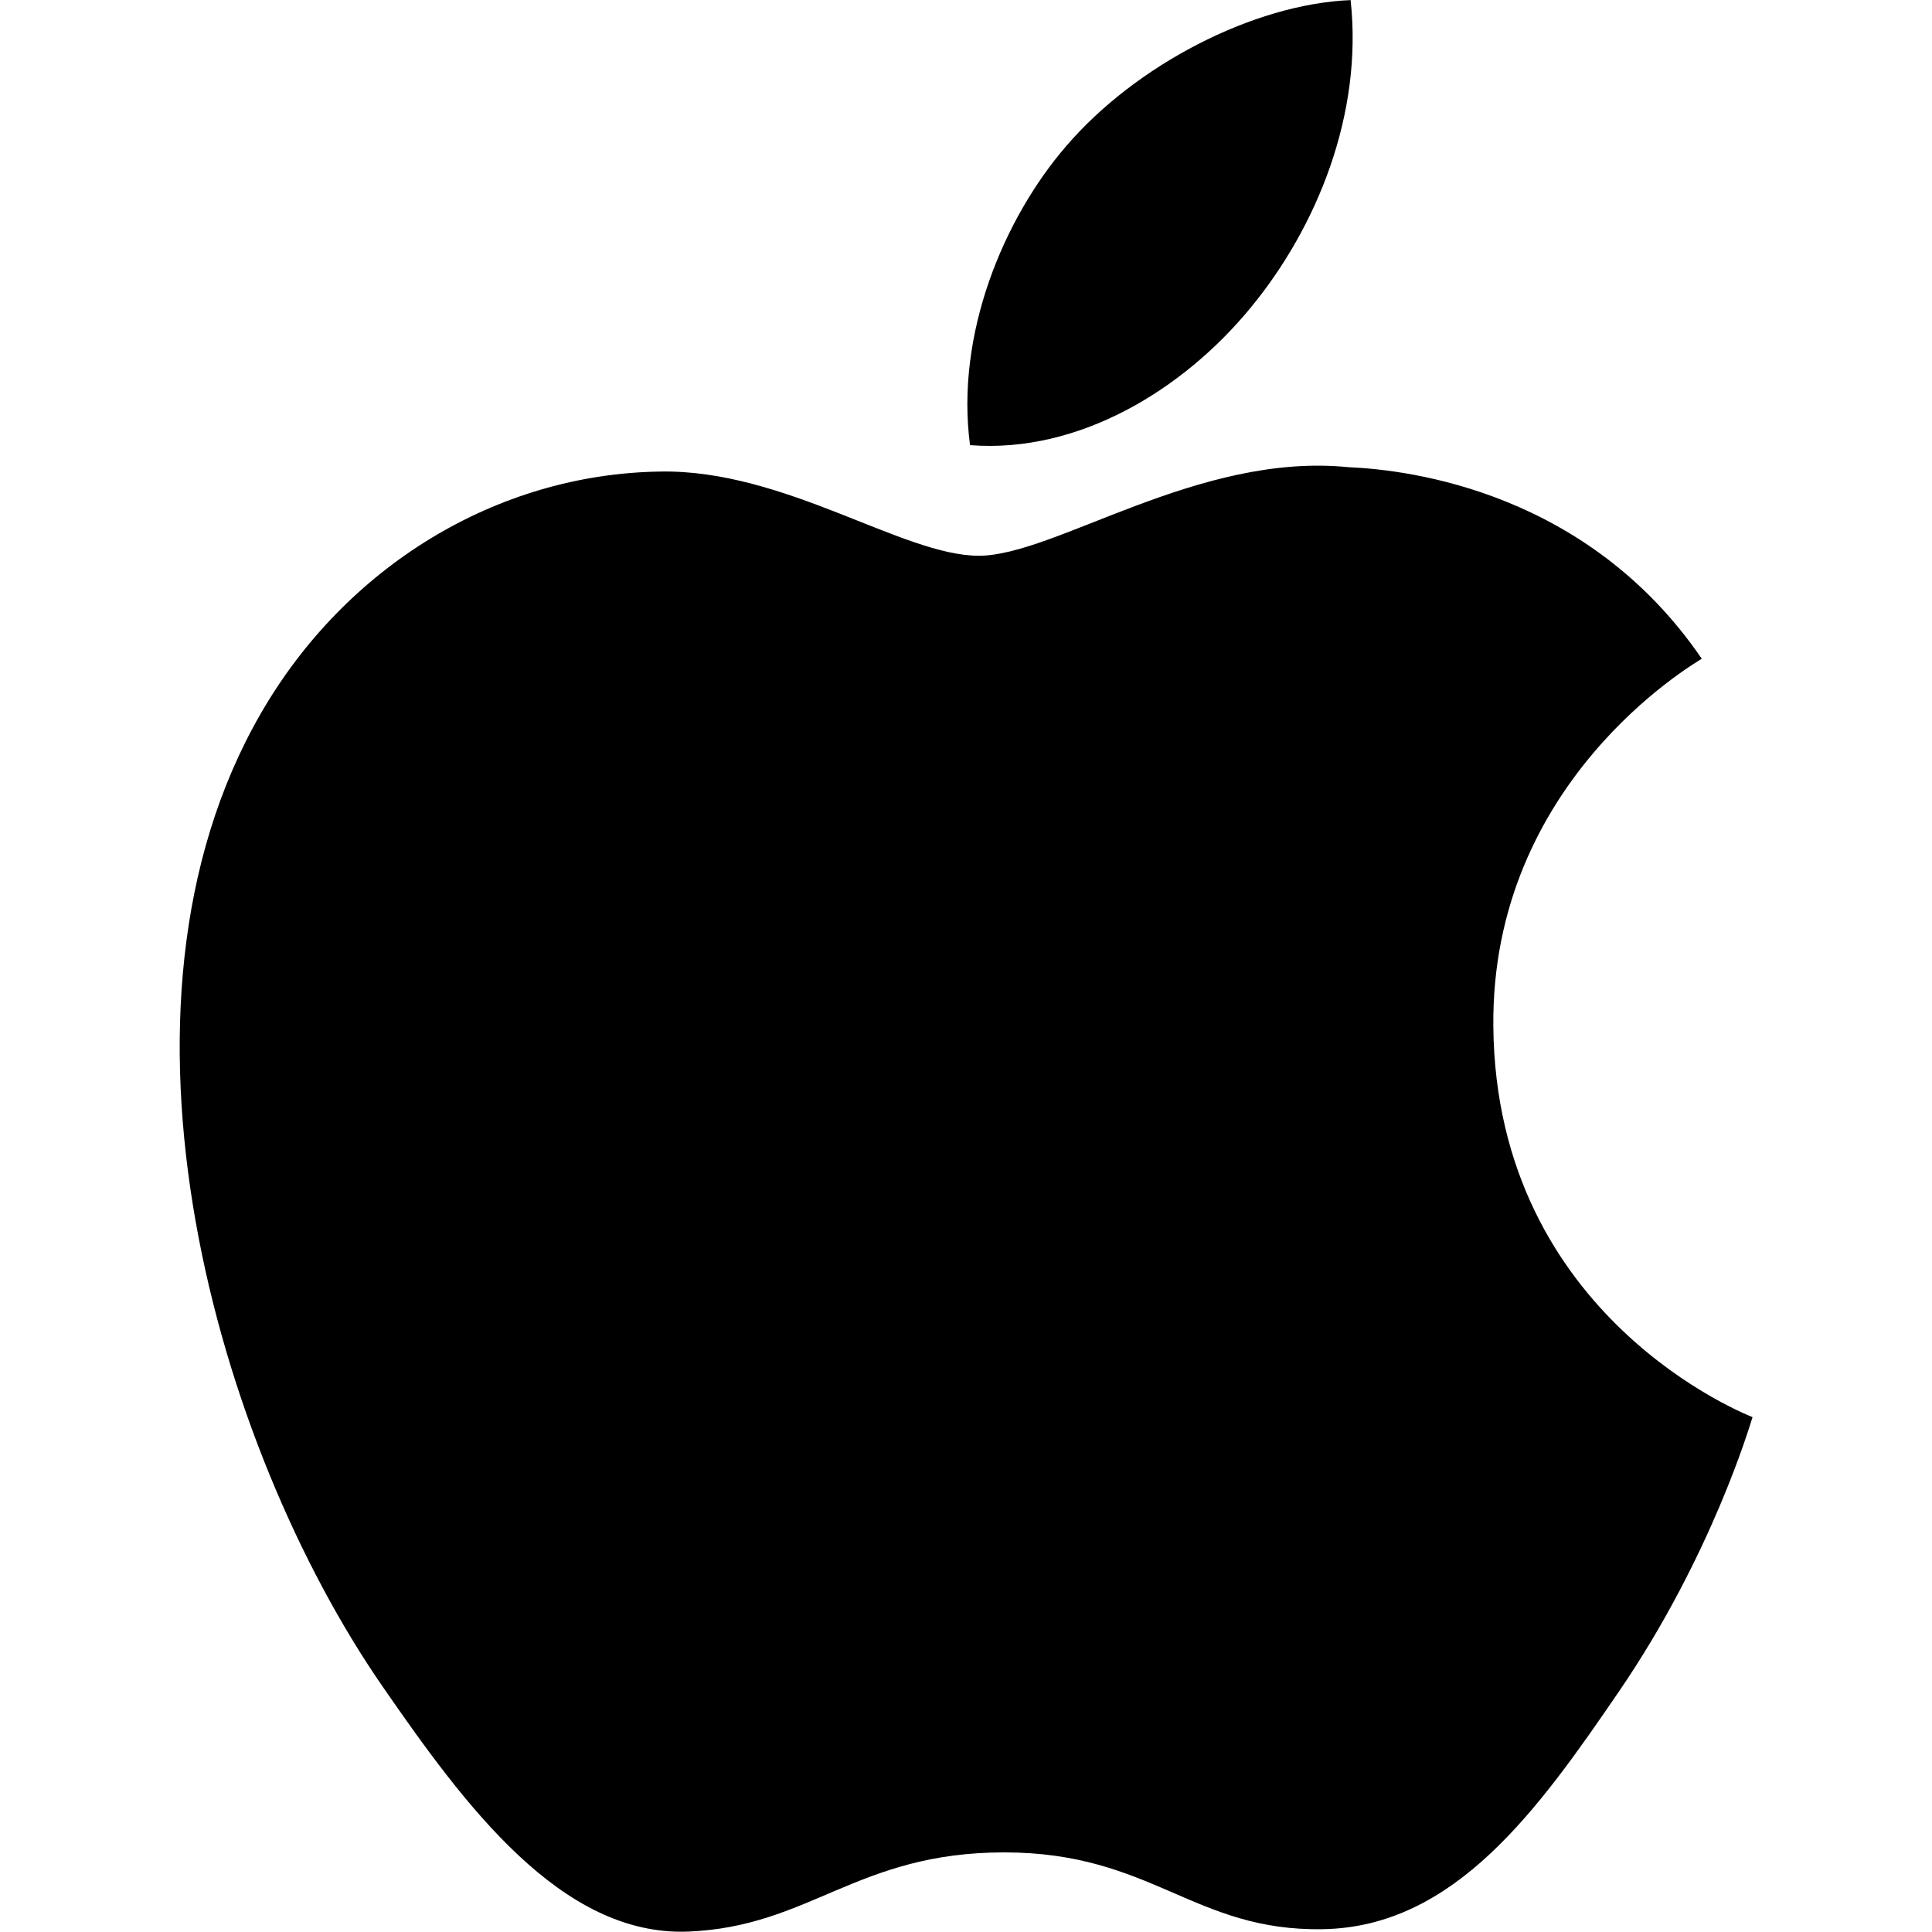
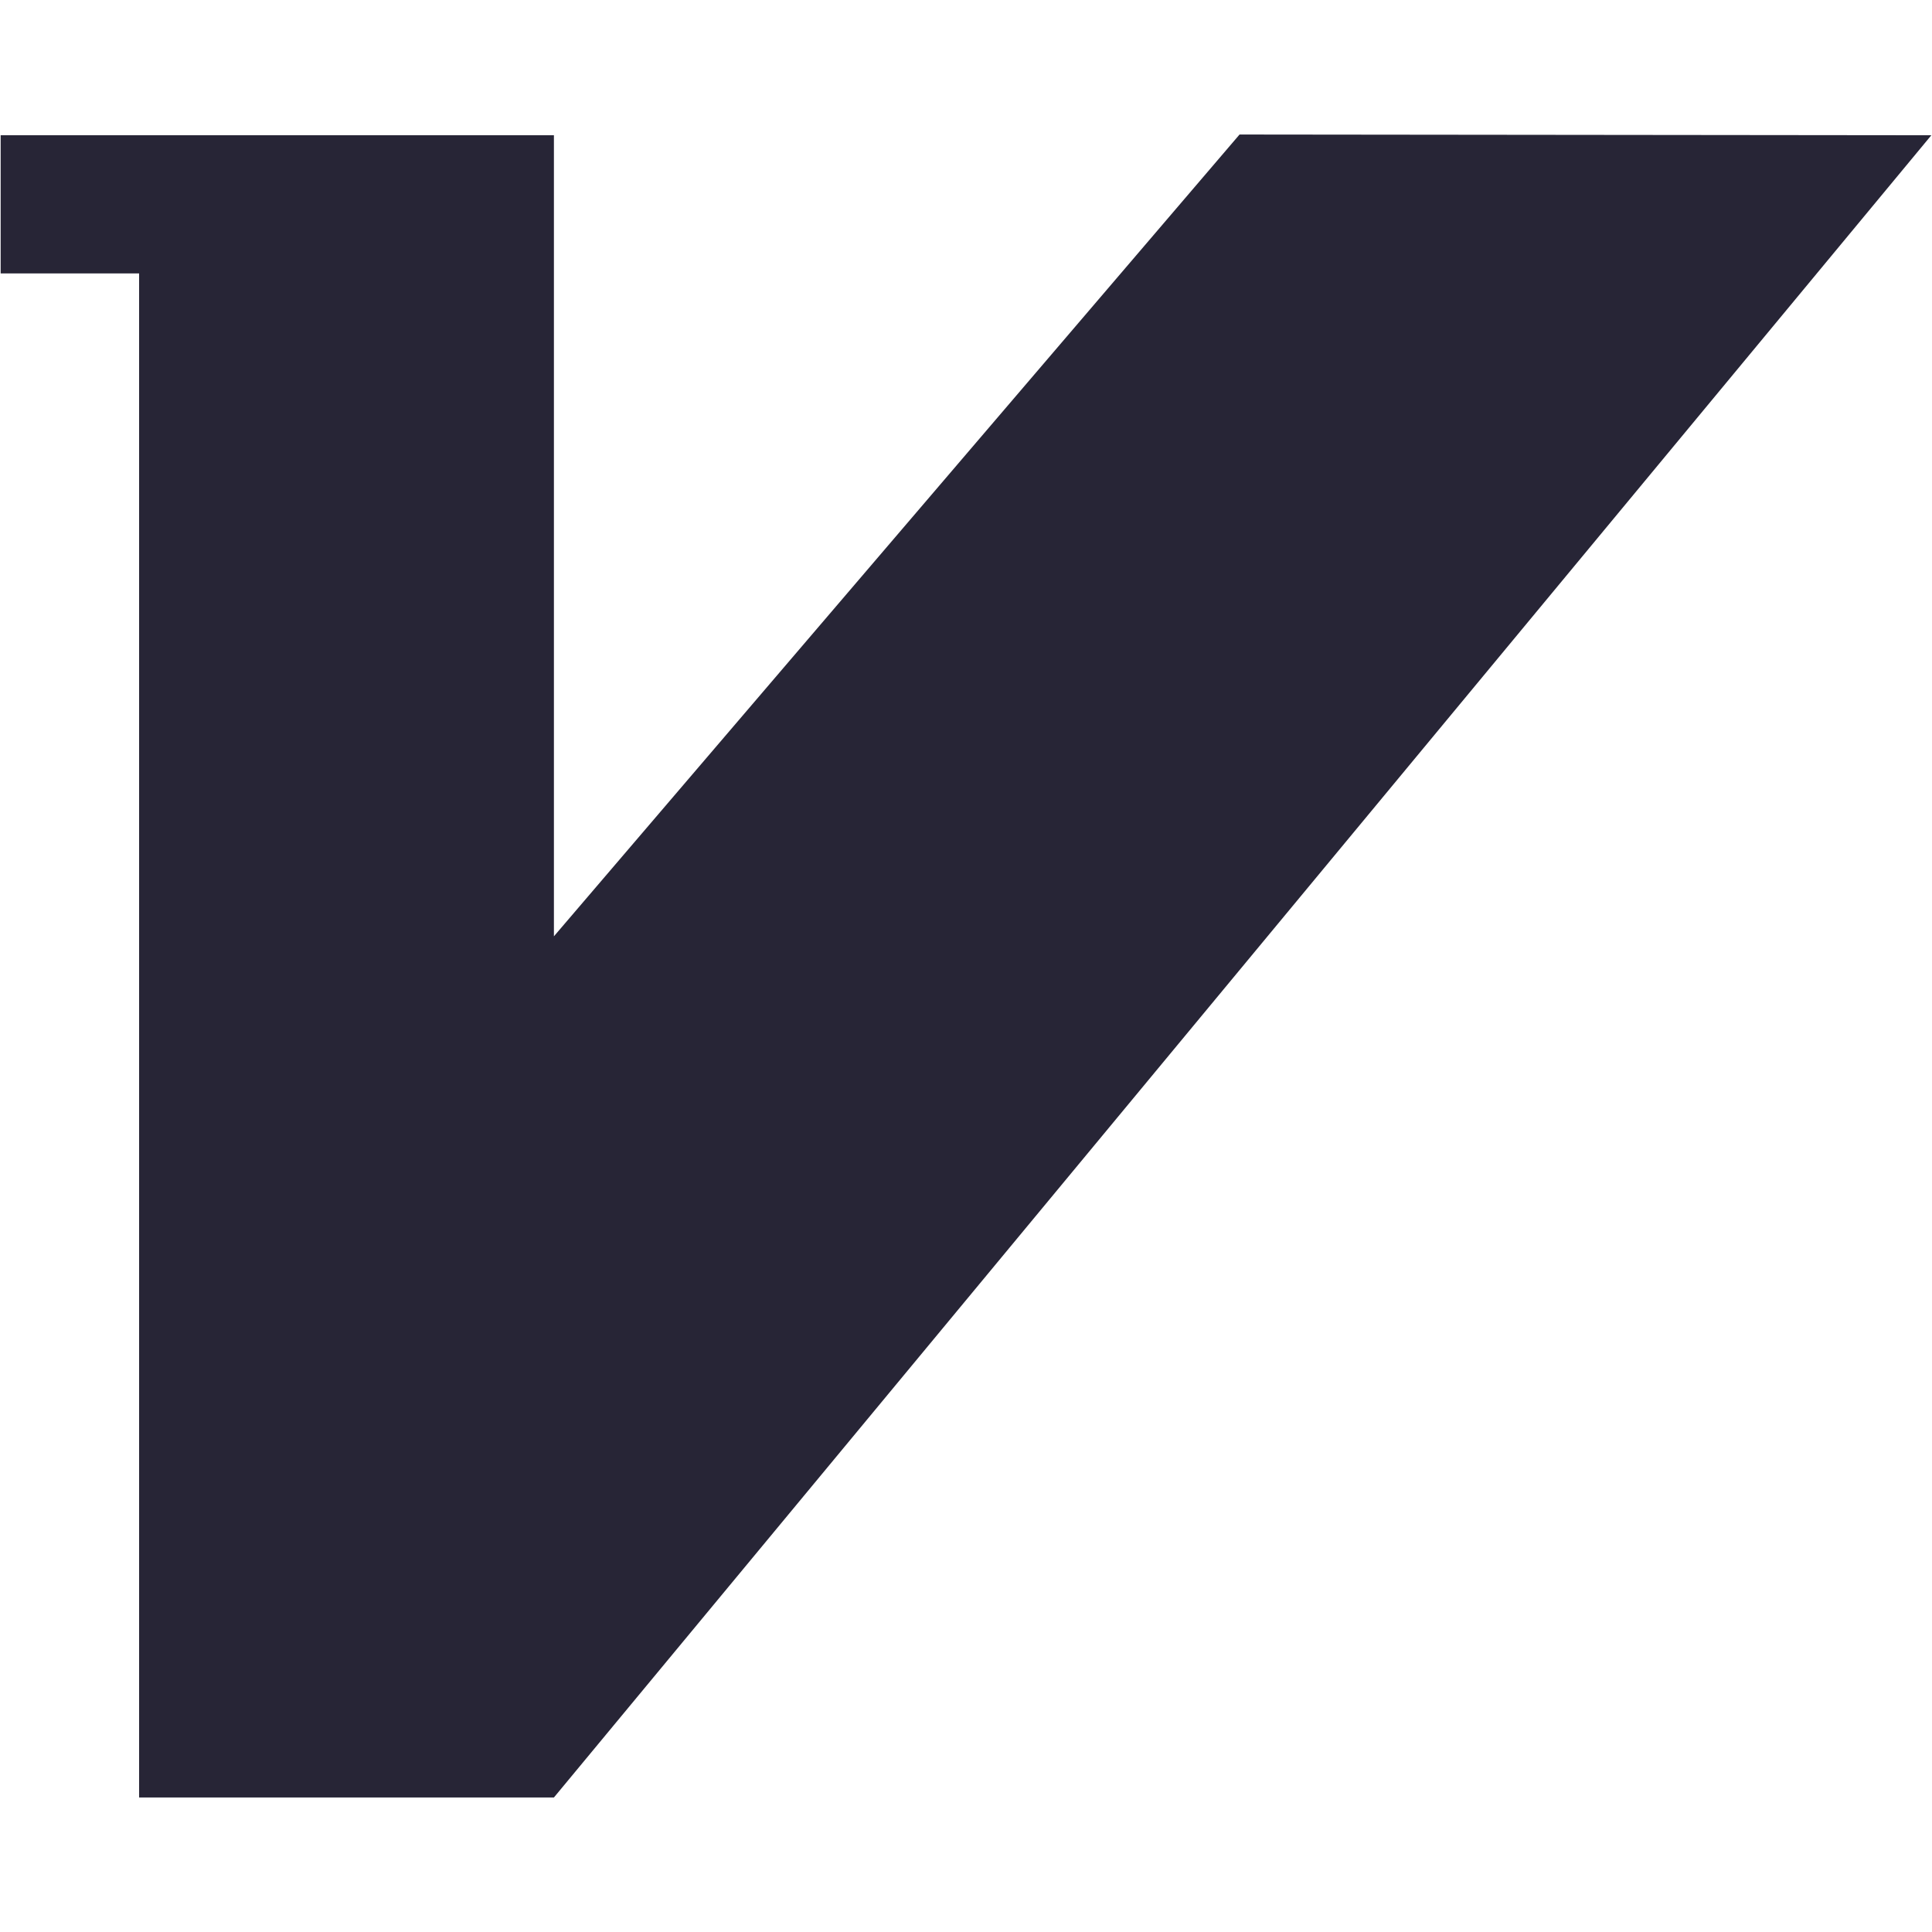
- <svg xmlns="http://www.w3.org/2000/svg" t="1686395693440" class="icon" viewBox="0 0 1024 1024" version="1.1" p-id="38711" width="39" height="39">
-   <path d="M901.957 349.127c-60.072-87.975-153.764-100.092-187.171-101.5-79.698-8.106-155.599 46.931-196.002 46.931-40.404 0-102.78-45.822-168.868-44.627-86.908 1.28-166.99 50.515-211.789 128.421-90.322 156.665-23.124 388.762 64.851 515.819 43.049 62.248 94.332 132.133 161.615 129.616 64.851-2.56 89.426-41.982 167.673-41.982 78.418 0 100.433 41.982 169.038 40.702 69.8-1.28 114.001-63.4 156.665-125.819 49.406-72.189 69.714-141.989 70.909-145.573-1.579-0.725-135.973-52.222-137.381-207.095-1.28-129.573 105.681-191.779 110.502-194.893zM715.853 0.043c-51.497 2.133-113.83 34.303-150.82 77.479-33.108 38.398-58.707 99.623-50.899 158.415 57.512 4.48 112.721-29.183 148.474-72.53 35.711-43.177 59.816-103.377 53.246-163.364z" fill="#000000" p-id="38712" />
+ <svg xmlns="http://www.w3.org/2000/svg" t="1686899063284" class="icon" viewBox="0 0 1024 1024" version="1.1" p-id="24657" width="39" height="39">
+   <path d="M1023.653 71.687 656.984 71.298 293.588 496.263 293.588 144.924 293.588 138.339 293.588 71.687 0.347 71.687 0.347 144.924 73.731 144.924 73.731 952.702 293.588 952.702 293.588 952.7Z" fill="#272536" p-id="24658" />
</svg>
